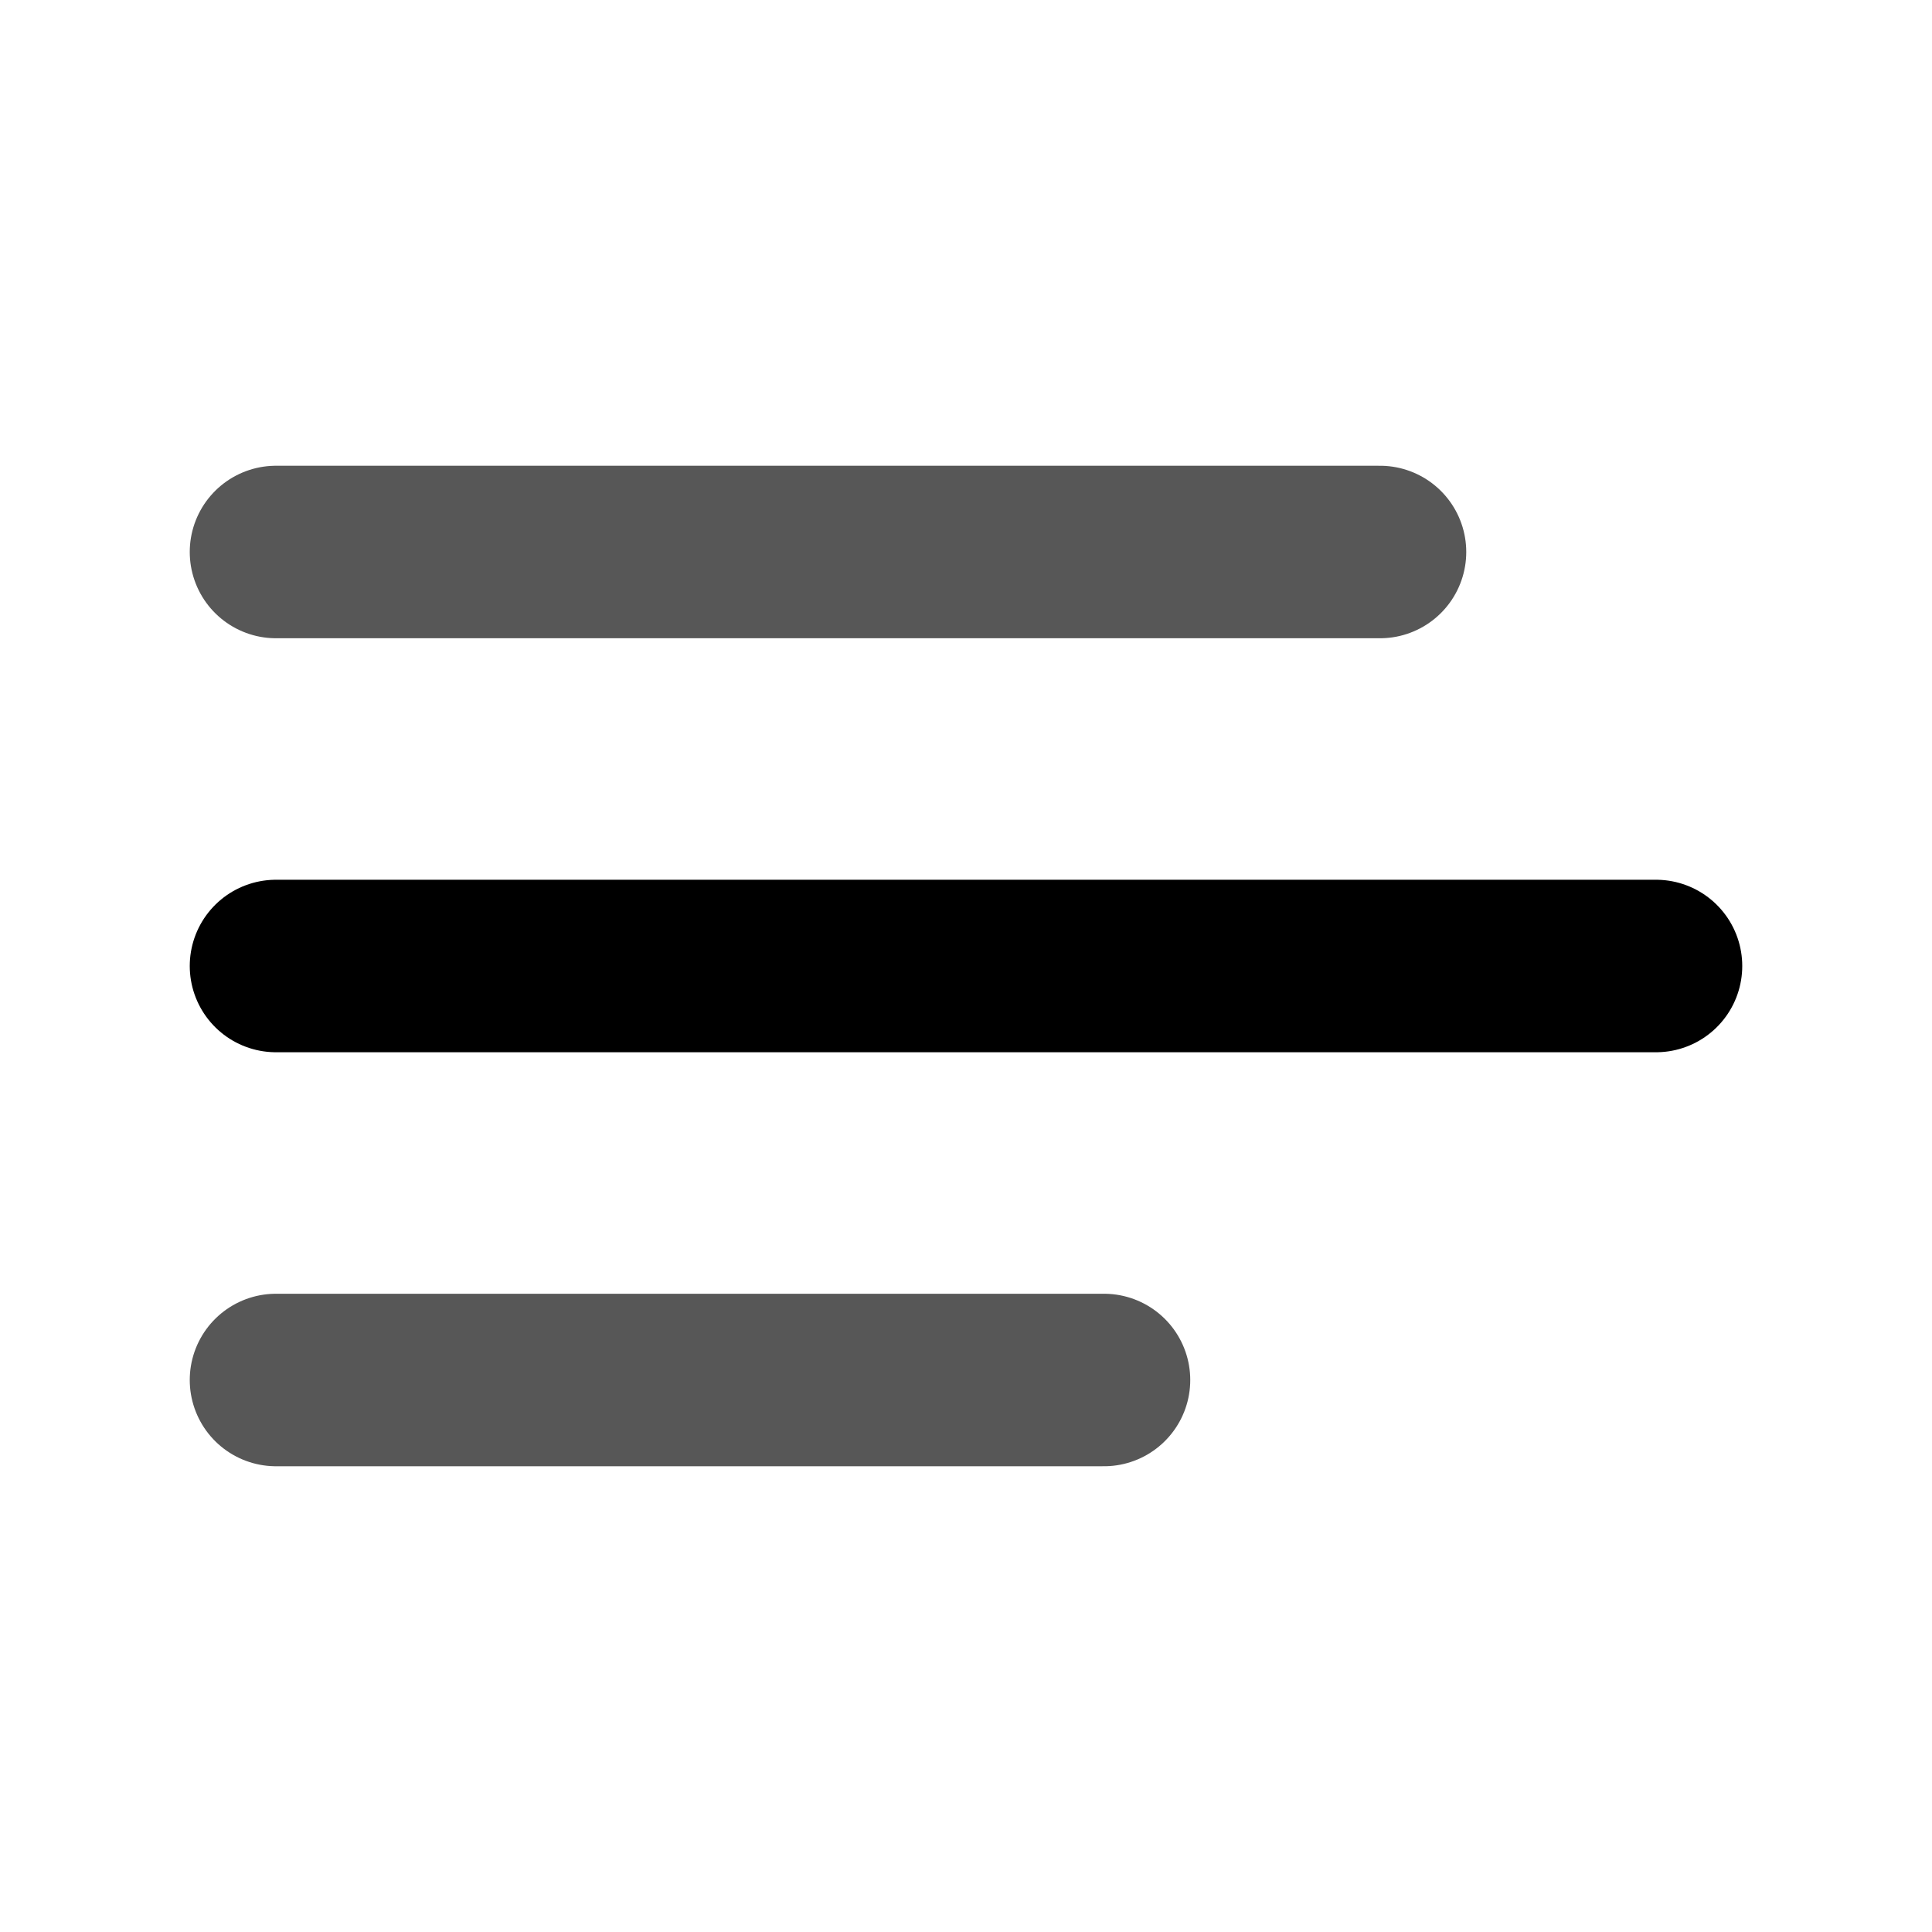
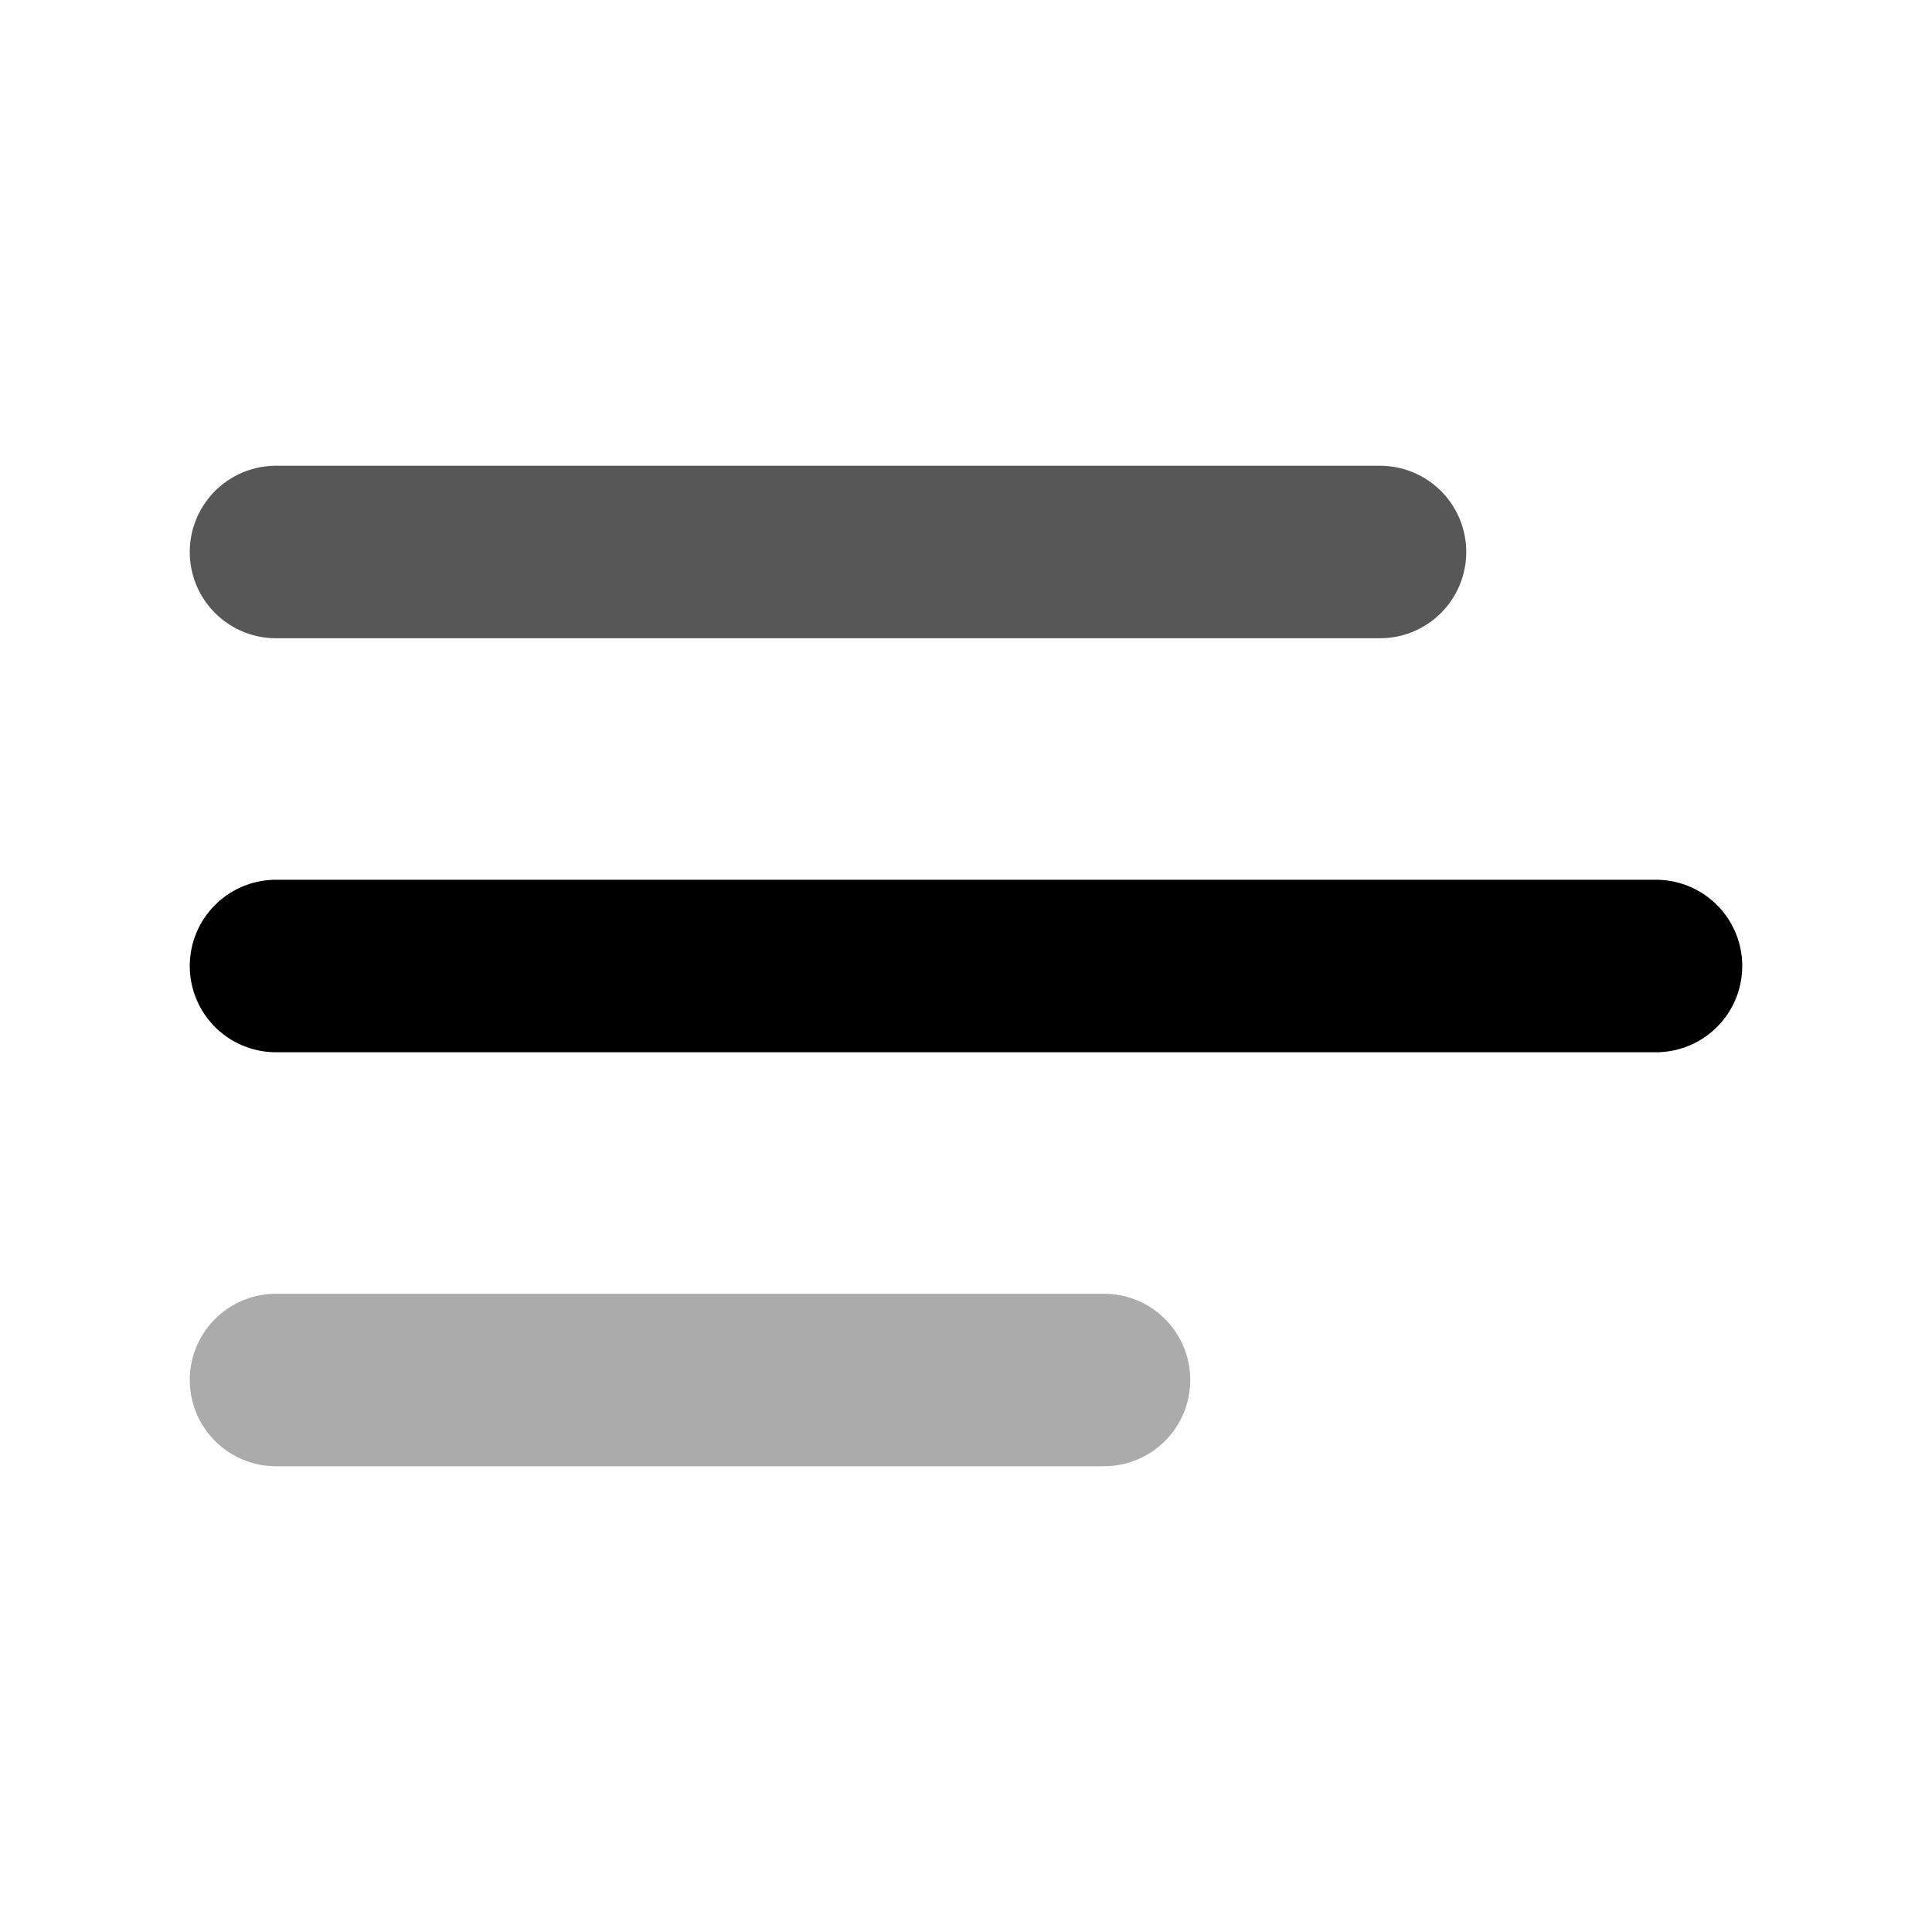
<svg xmlns="http://www.w3.org/2000/svg" width="14" height="14" viewBox="0 0 14 14" fill="none">
  <path d="M2 4H10" stroke="black" stroke-opacity="0.66" stroke-width="1.25" stroke-linecap="round" />
  <path d="M2 7H12" stroke="black" stroke-width="1.25" stroke-linecap="round" />
-   <path d="M2 10H8" stroke="black" stroke-opacity="0.66" stroke-width="1.25" stroke-linecap="round" />
+   <path d="M2 10H8" stroke="black" stroke-opacity="0.33" stroke-width="1.25" stroke-linecap="round" />
</svg>
